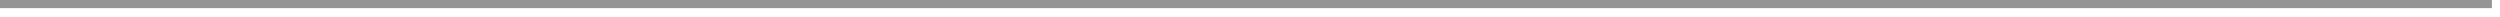
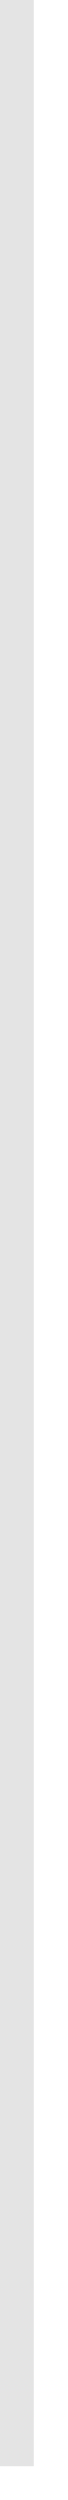
- <svg xmlns="http://www.w3.org/2000/svg" version="1.1" width="308px" height="2px">
-   <g transform="matrix(1 0 0 1 -47 -380 )">
-     <path d="M 47 380.5  L 354 380.5  " stroke-width="1" stroke="#949494" fill="none" />
+ <svg xmlns="http://www.w3.org/2000/svg" version="1.1" width="2px" height="74px">
+   <g transform="matrix(1 0 0 1 -201 -306 )">
+     <path d="M 201.5 306  L 201.5 379  " stroke-width="1" stroke="#e4e4e4" fill="none" />
  </g>
</svg>
